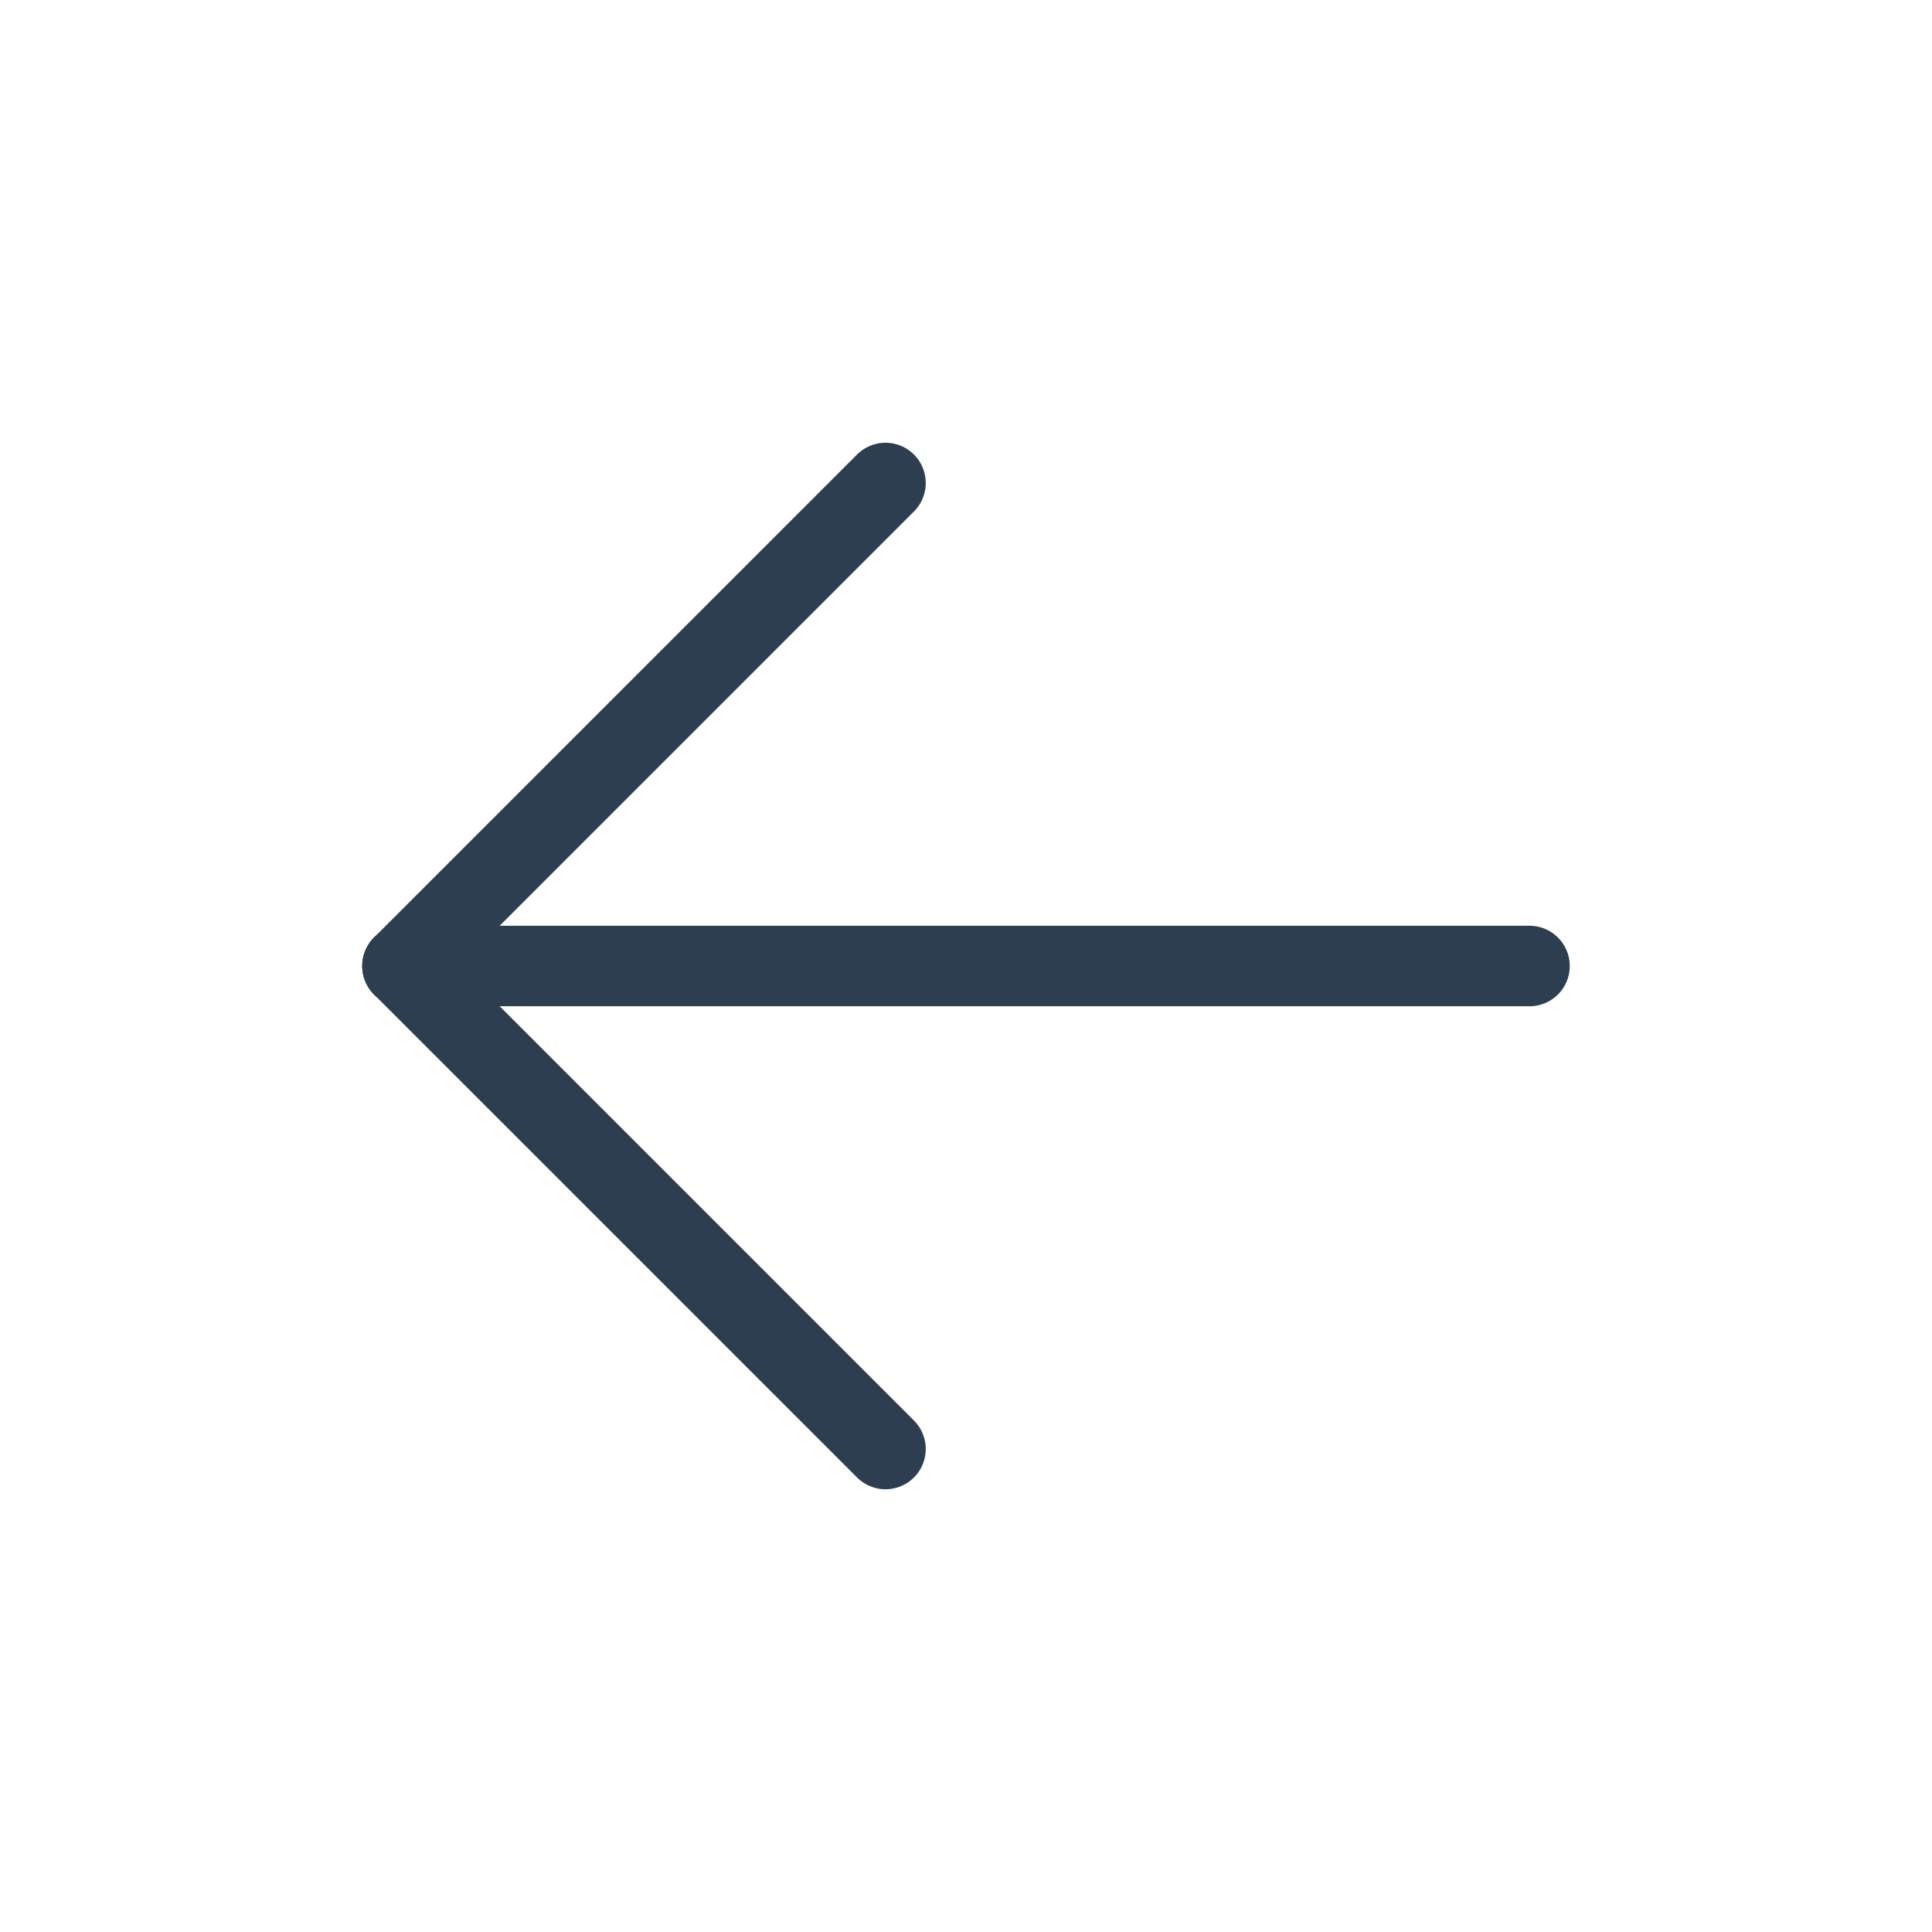
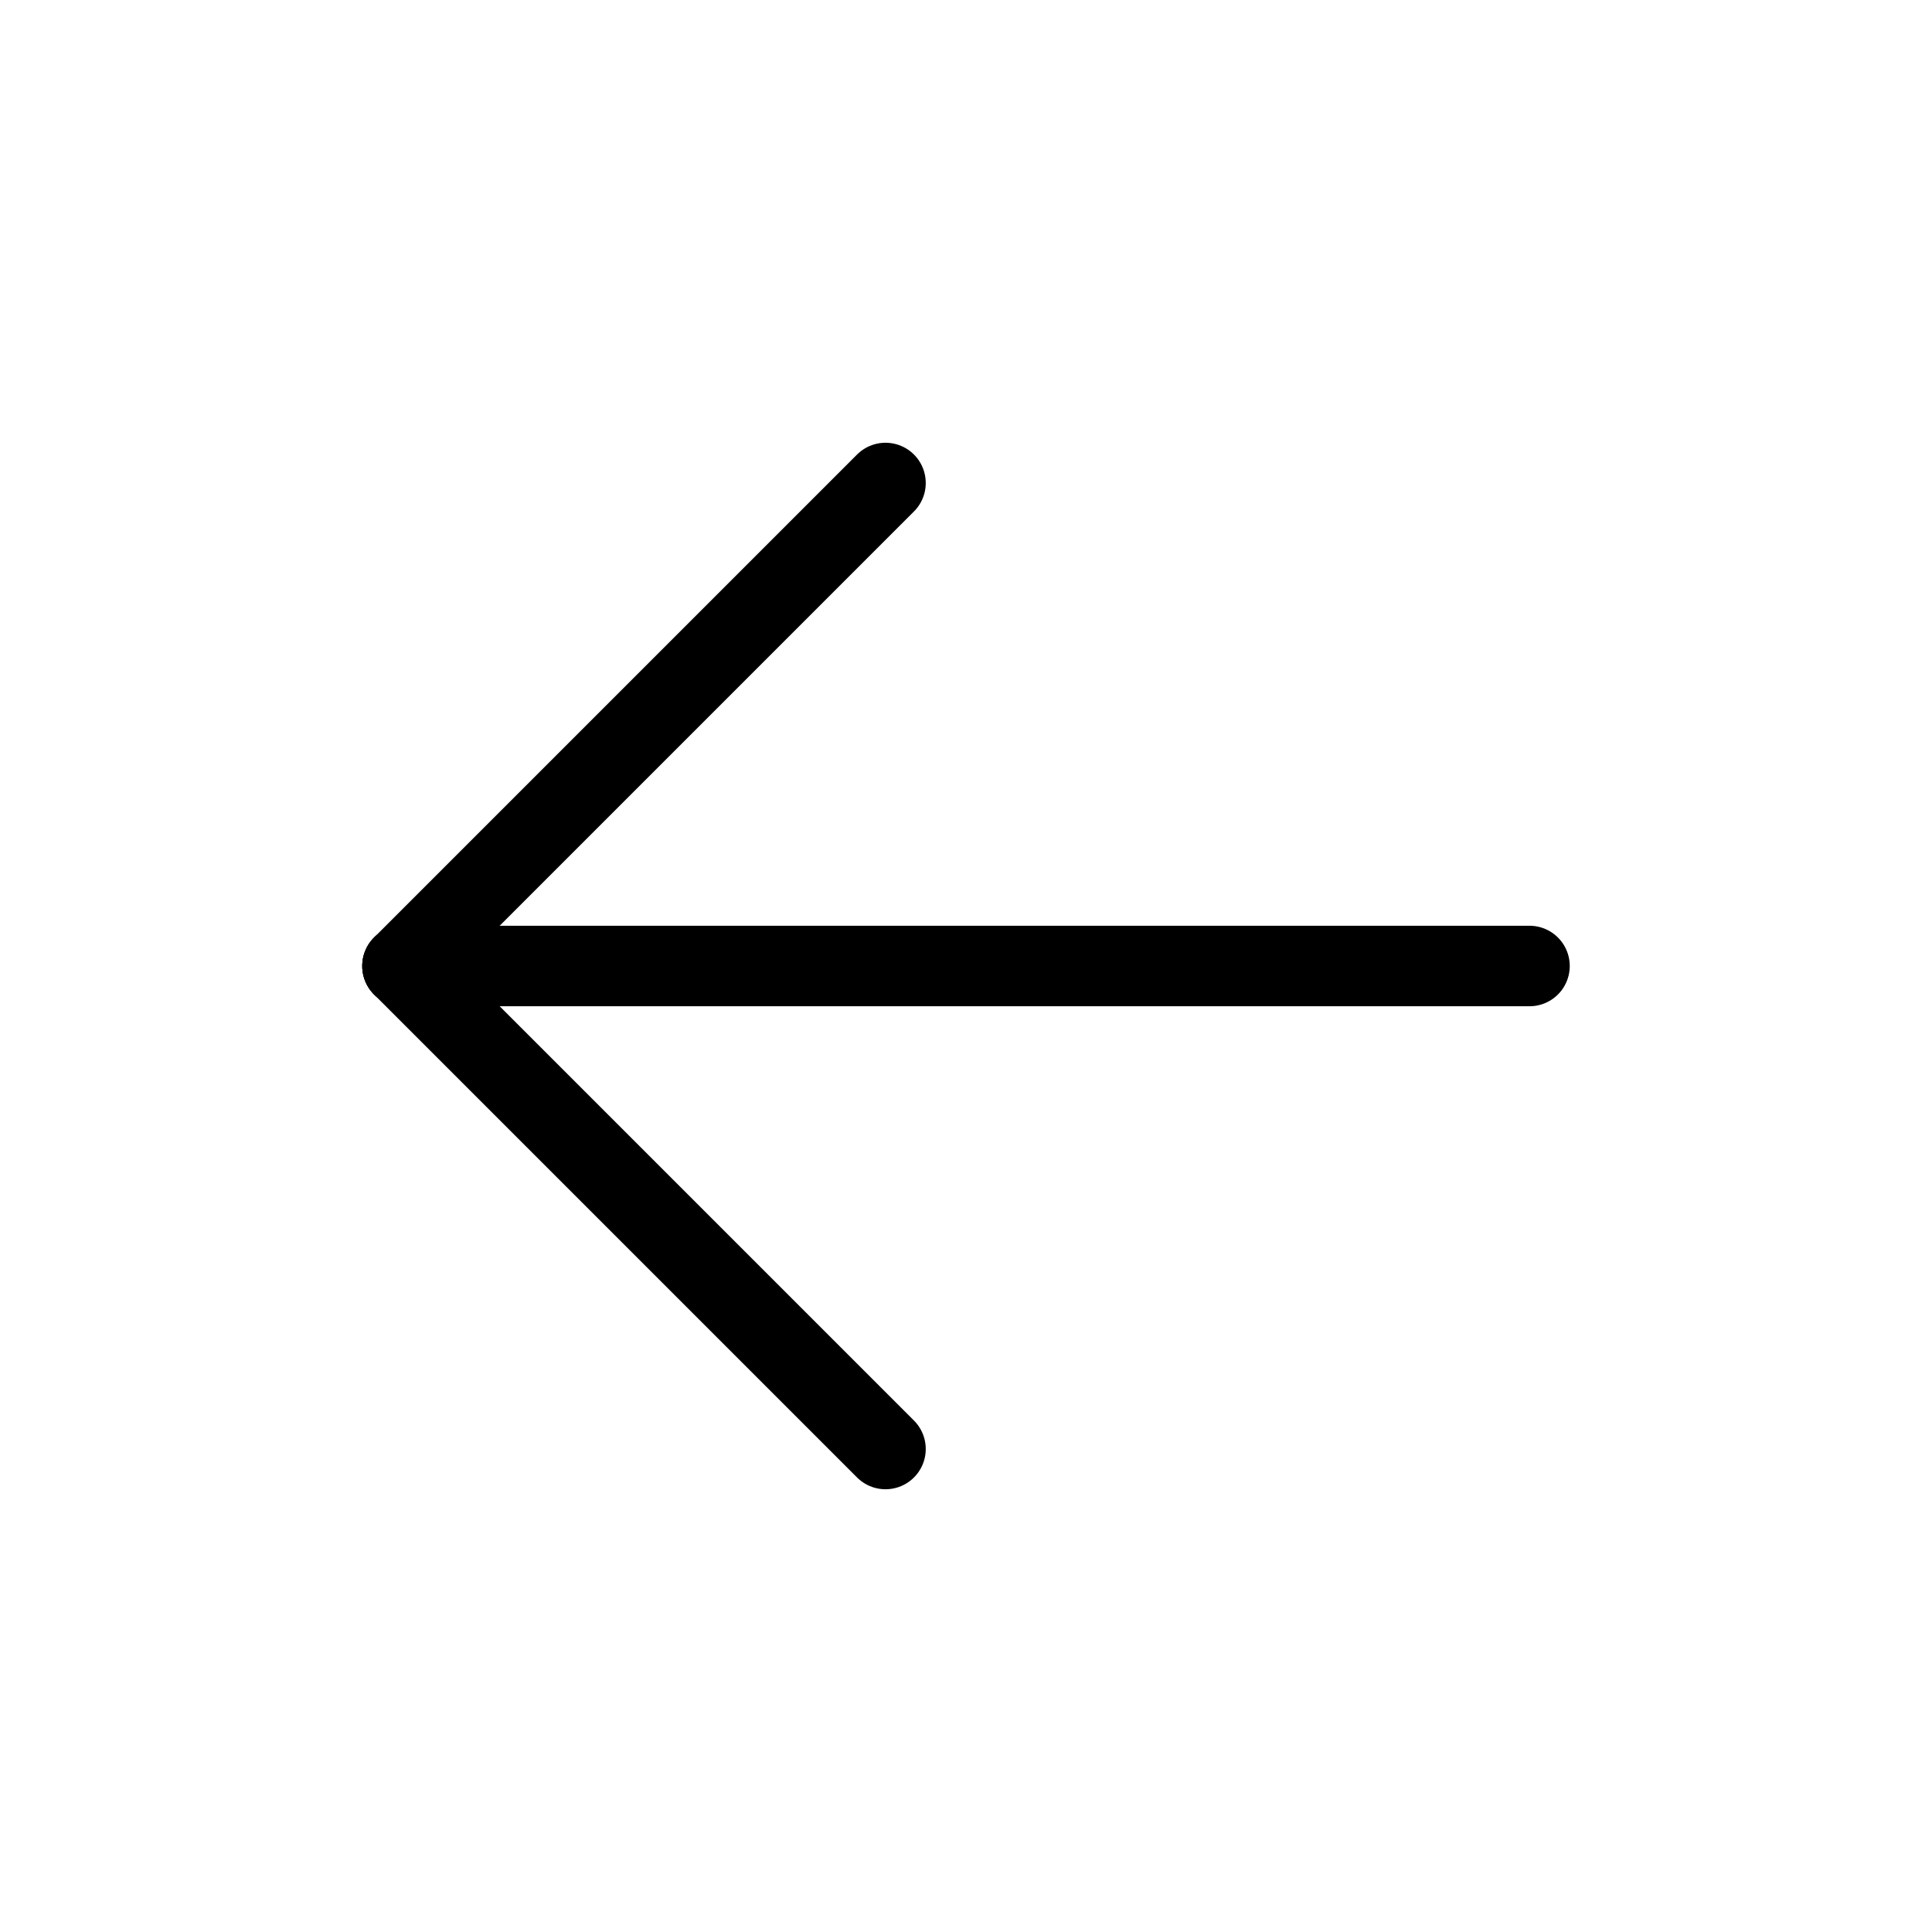
- <svg xmlns="http://www.w3.org/2000/svg" class="icon icon-tabler icon-tabler-arrow-left" width="44" height="44" viewBox="0 0 24 24" stroke-width="1" stroke="#2c3e50" fill="none" stroke-linecap="round" stroke-linejoin="round">
+ <svg xmlns="http://www.w3.org/2000/svg" class="icon icon-tabler icon-tabler-arrow-left" width="44" height="44" viewBox="0 0 24 24" stroke-width="1" stroke="currentColor" fill="none" stroke-linecap="round" stroke-linejoin="round">
  <path stroke="none" d="M0 0h24v24H0z" fill="none" />
  <path d="M5 12l14 0" />
  <path d="M5 12l6 6" />
  <path d="M5 12l6 -6" />
</svg>
